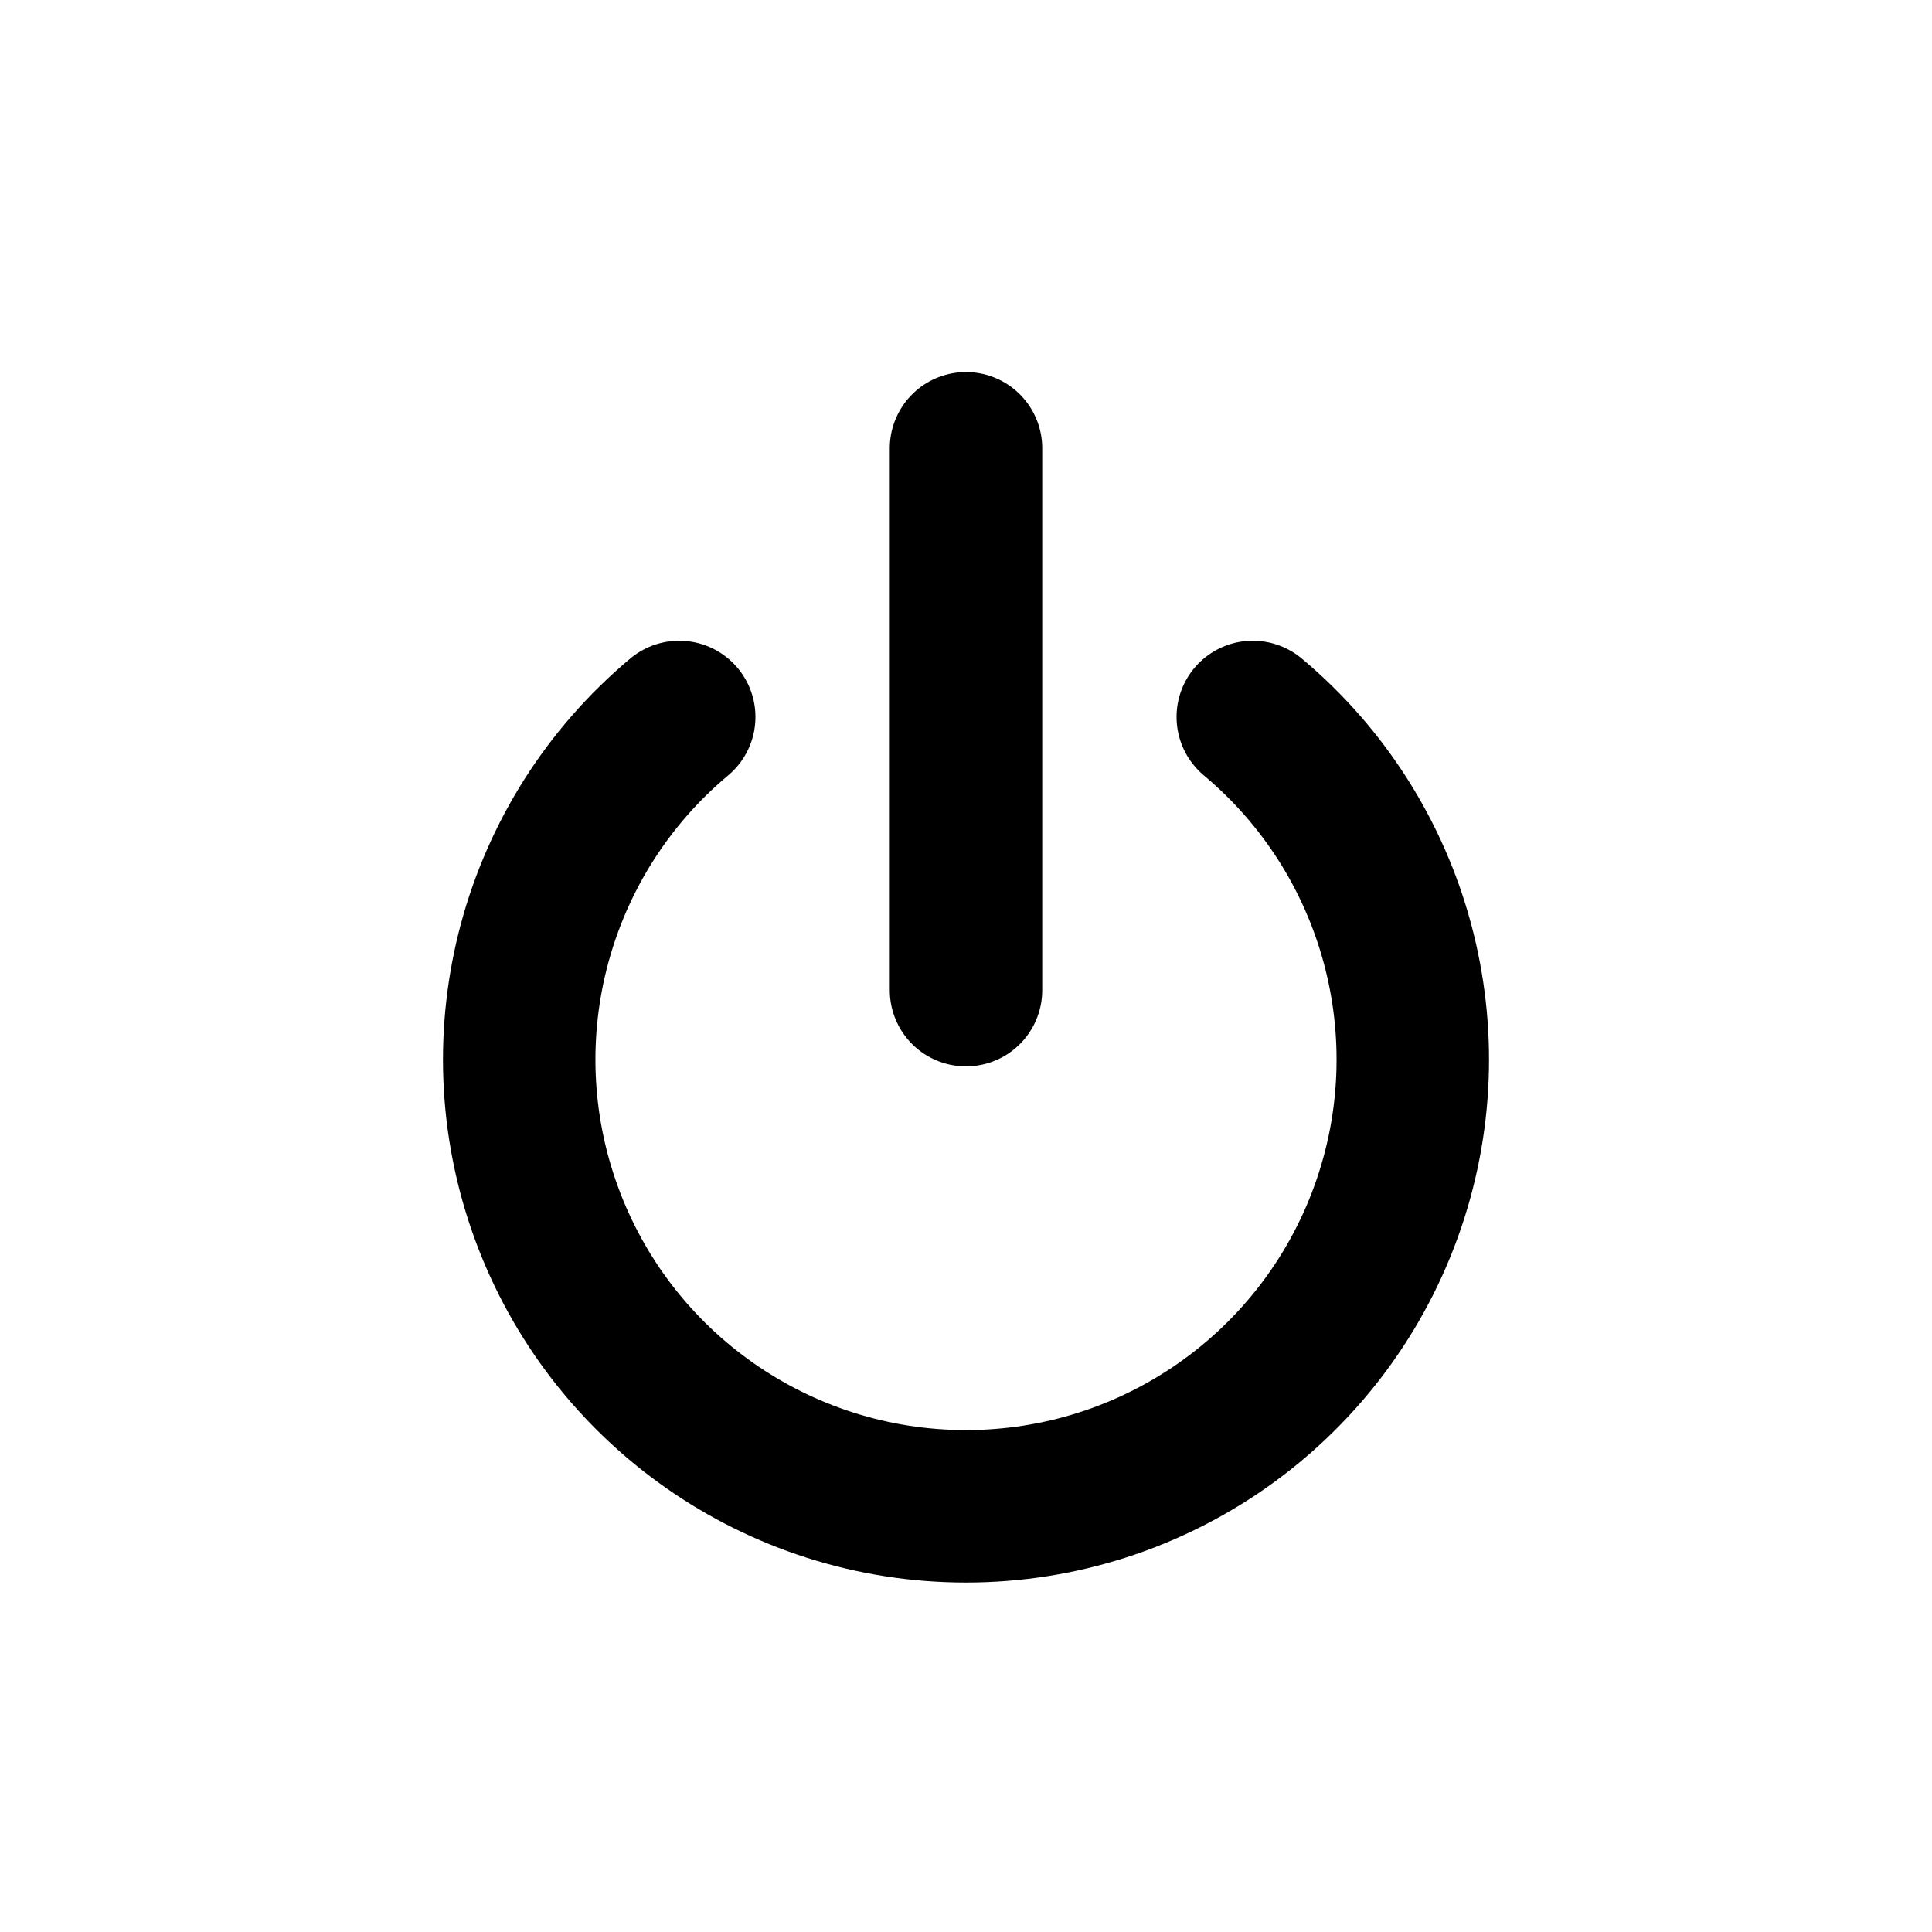
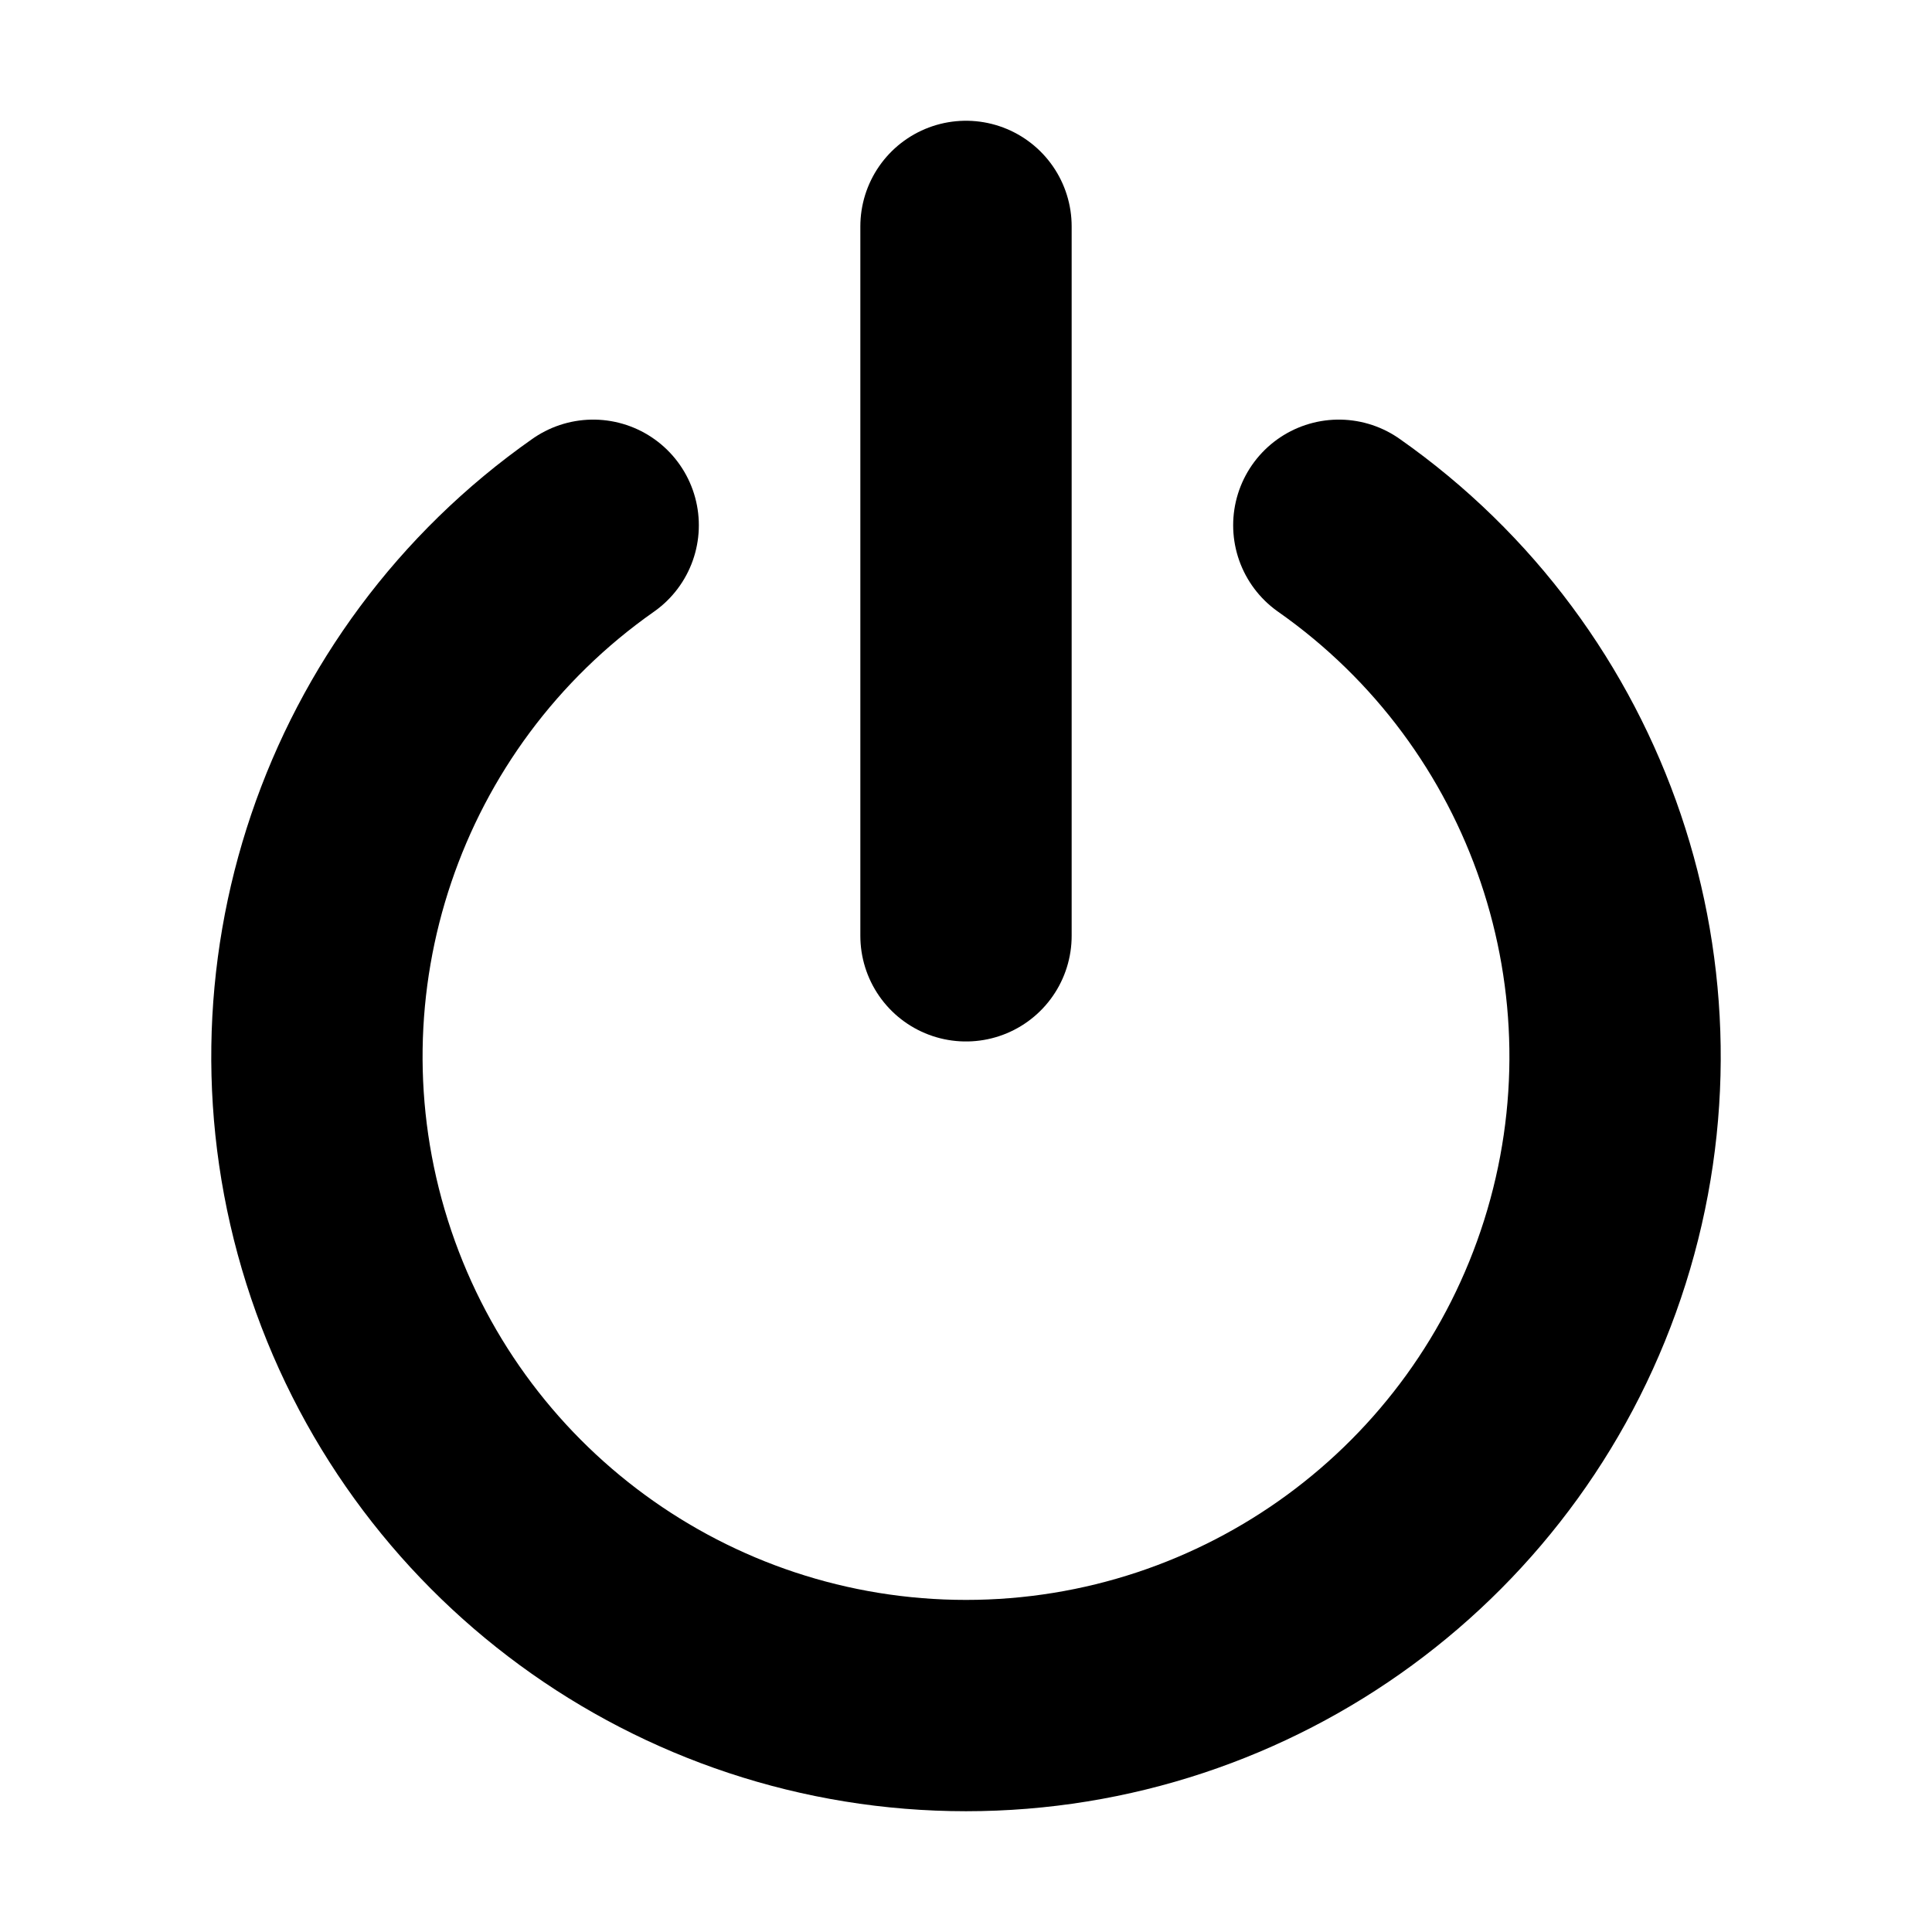
<svg xmlns="http://www.w3.org/2000/svg" width="128" height="128" viewBox="0 0 128 128" fill="none">
-   <g stroke="#000000" stroke-width="10.1" stroke-linecap="round" fill="none">
-     <path d="M83.0 47.5 A29.6 29.6 0 1 1 45.0 47.5" />
-     <path d="M64 29.7 L64 65.6" />
+   <g stroke="#000000" stroke-width="14" stroke-linecap="round" fill="none">
+     <path d="M88.7 34.8 A43 43 0 1 1 39.3 34.8" />
+     <path d="M64 15 L64 62" />
  </g>
</svg>
